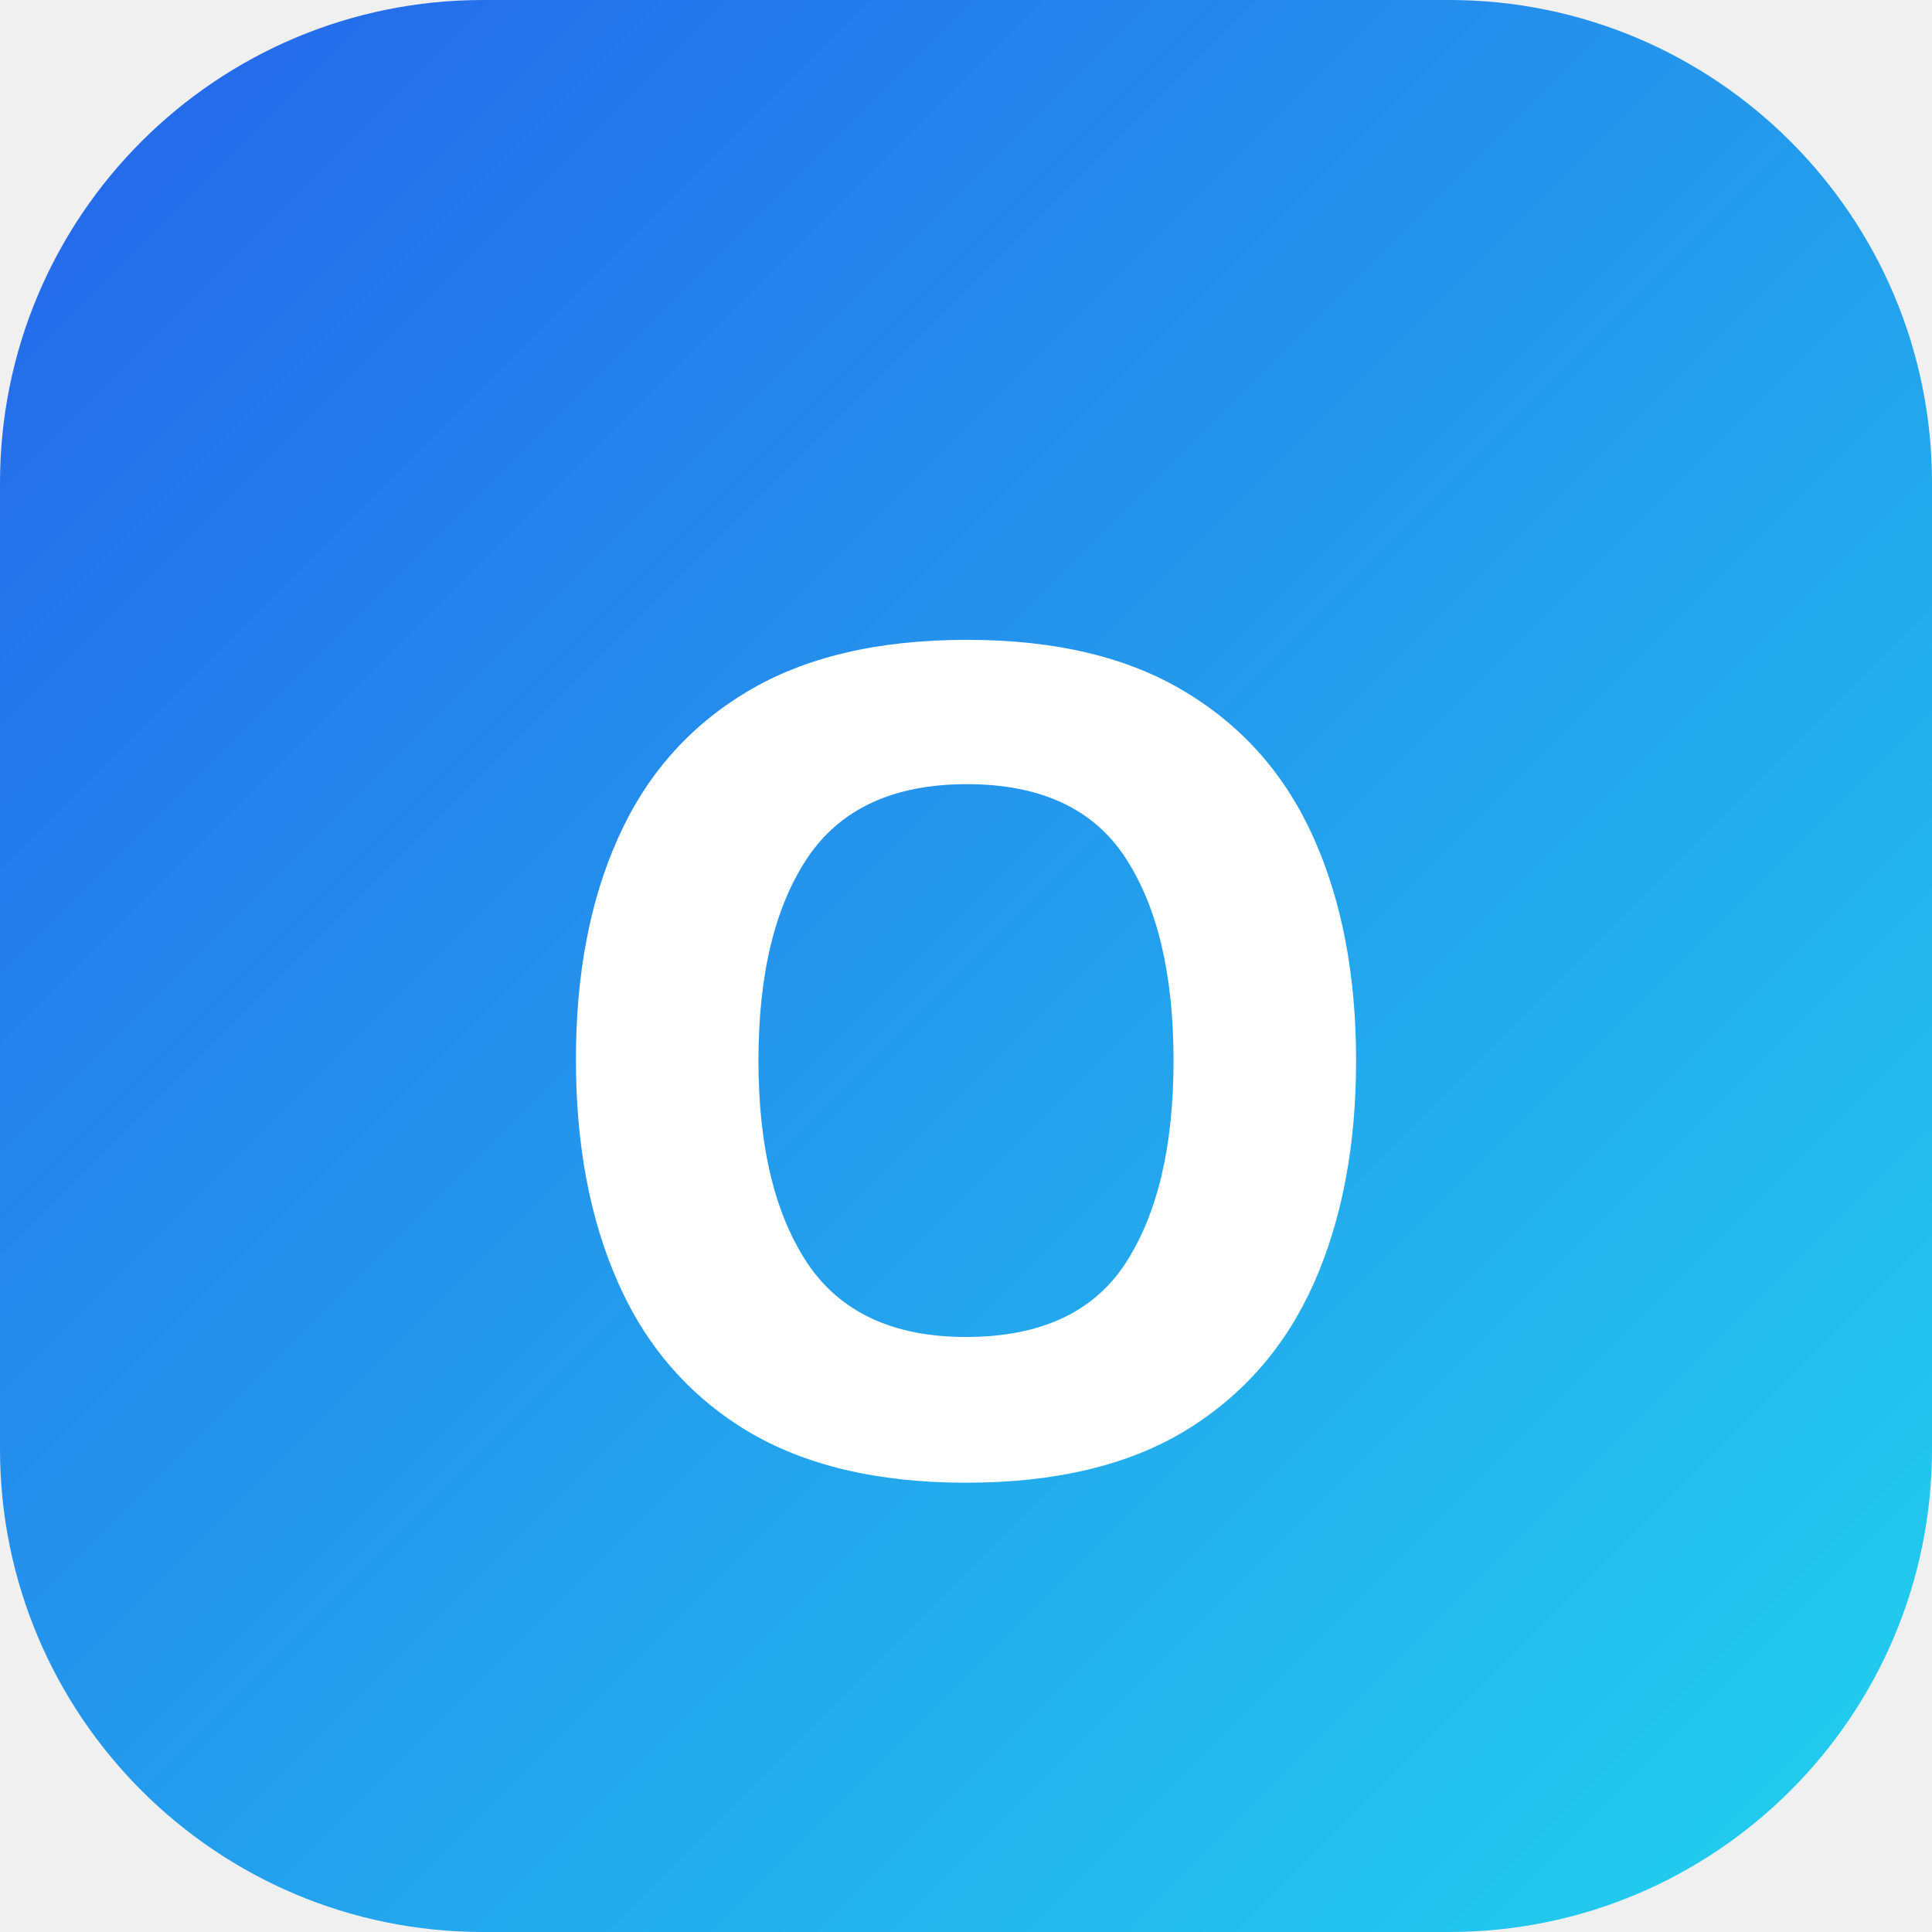
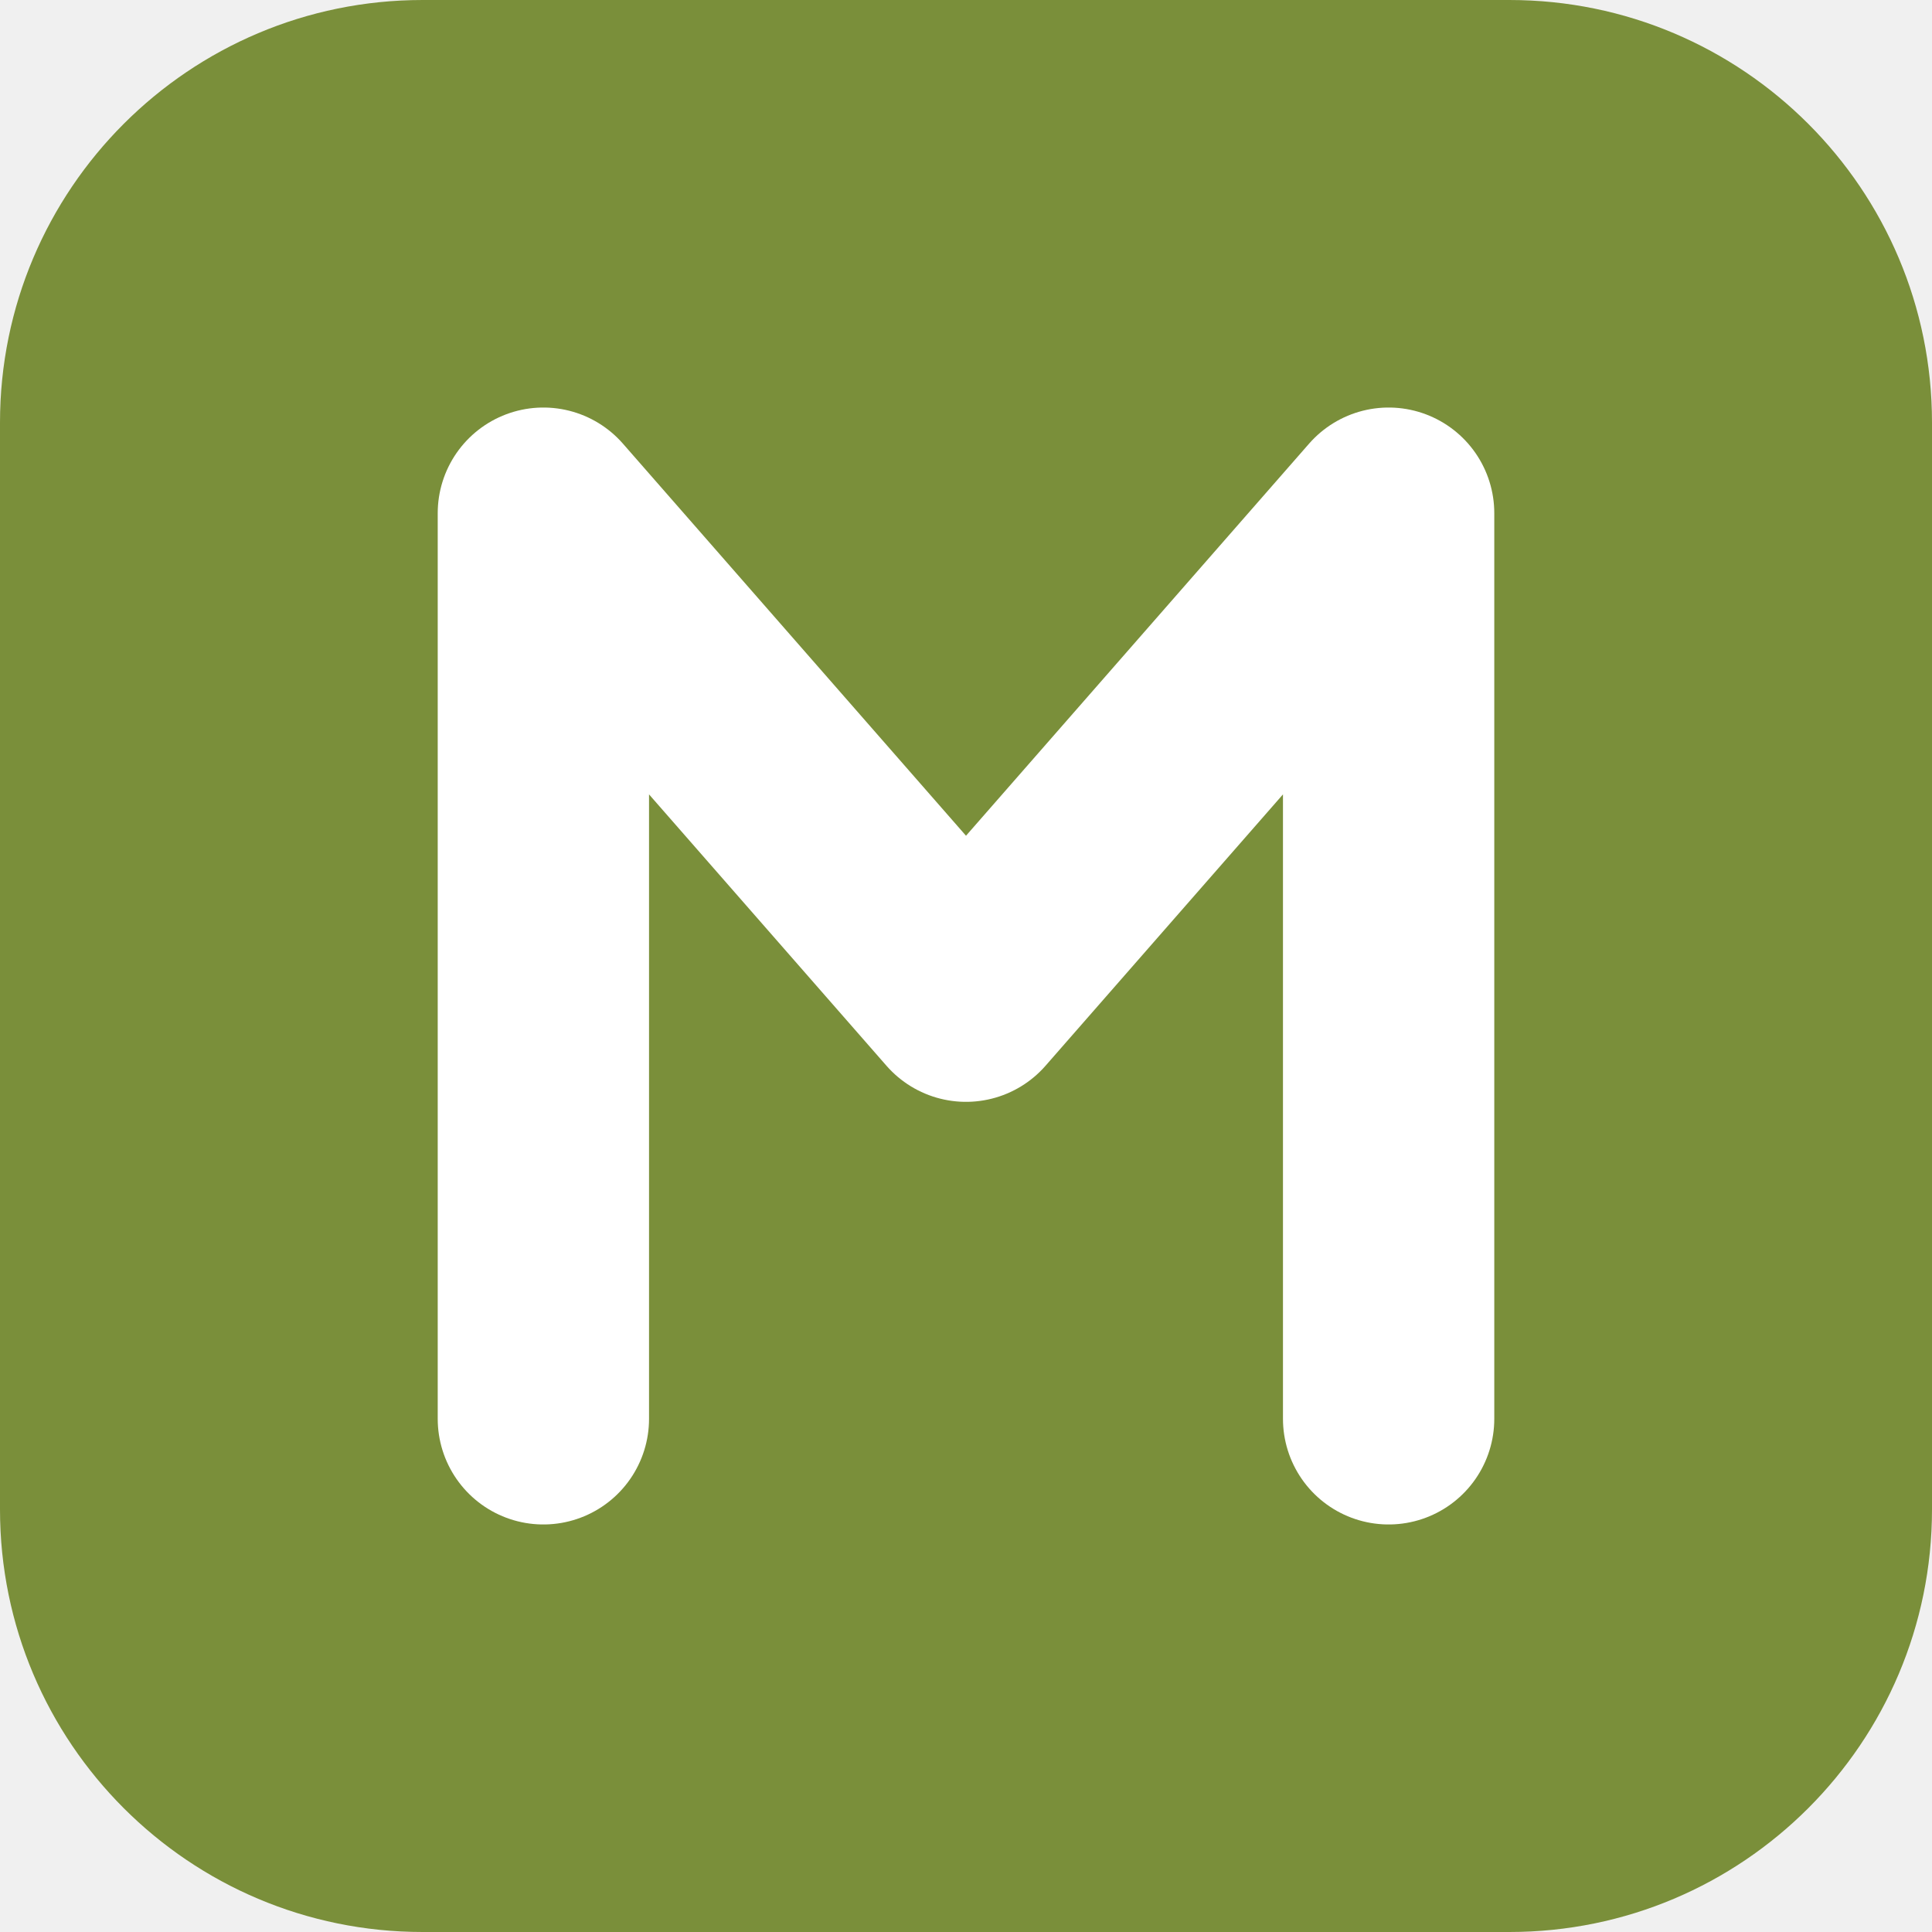
<svg xmlns="http://www.w3.org/2000/svg" width="64" height="64" viewBox="0 0 64 64">
-   <defs>
-     <linearGradient id="omx" x1="0" y1="0" x2="1" y2="1">
-       <stop offset="0" stop-color="#2563EB" />
-       <stop offset="1" stop-color="#22D3EE" />
-     </linearGradient>
-   </defs>
-   <rect width="64" height="64" rx="16" fill="url(#omx)" />
-   <text x="32" y="34" fill="#fff" font-family="'Sora','Segoe UI',system-ui,sans-serif" font-size="38" font-weight="700" text-anchor="middle" dominant-baseline="central" letter-spacing="-1">O</text>
+   <rect width="64" height="64" rx="14" fill="#7A8F3A" />
+   <polyline points="18,47 18,17 32,33 46,17 46,47" fill="none" stroke="#fff" stroke-width="7" stroke-linecap="round" stroke-linejoin="round" />
</svg>
